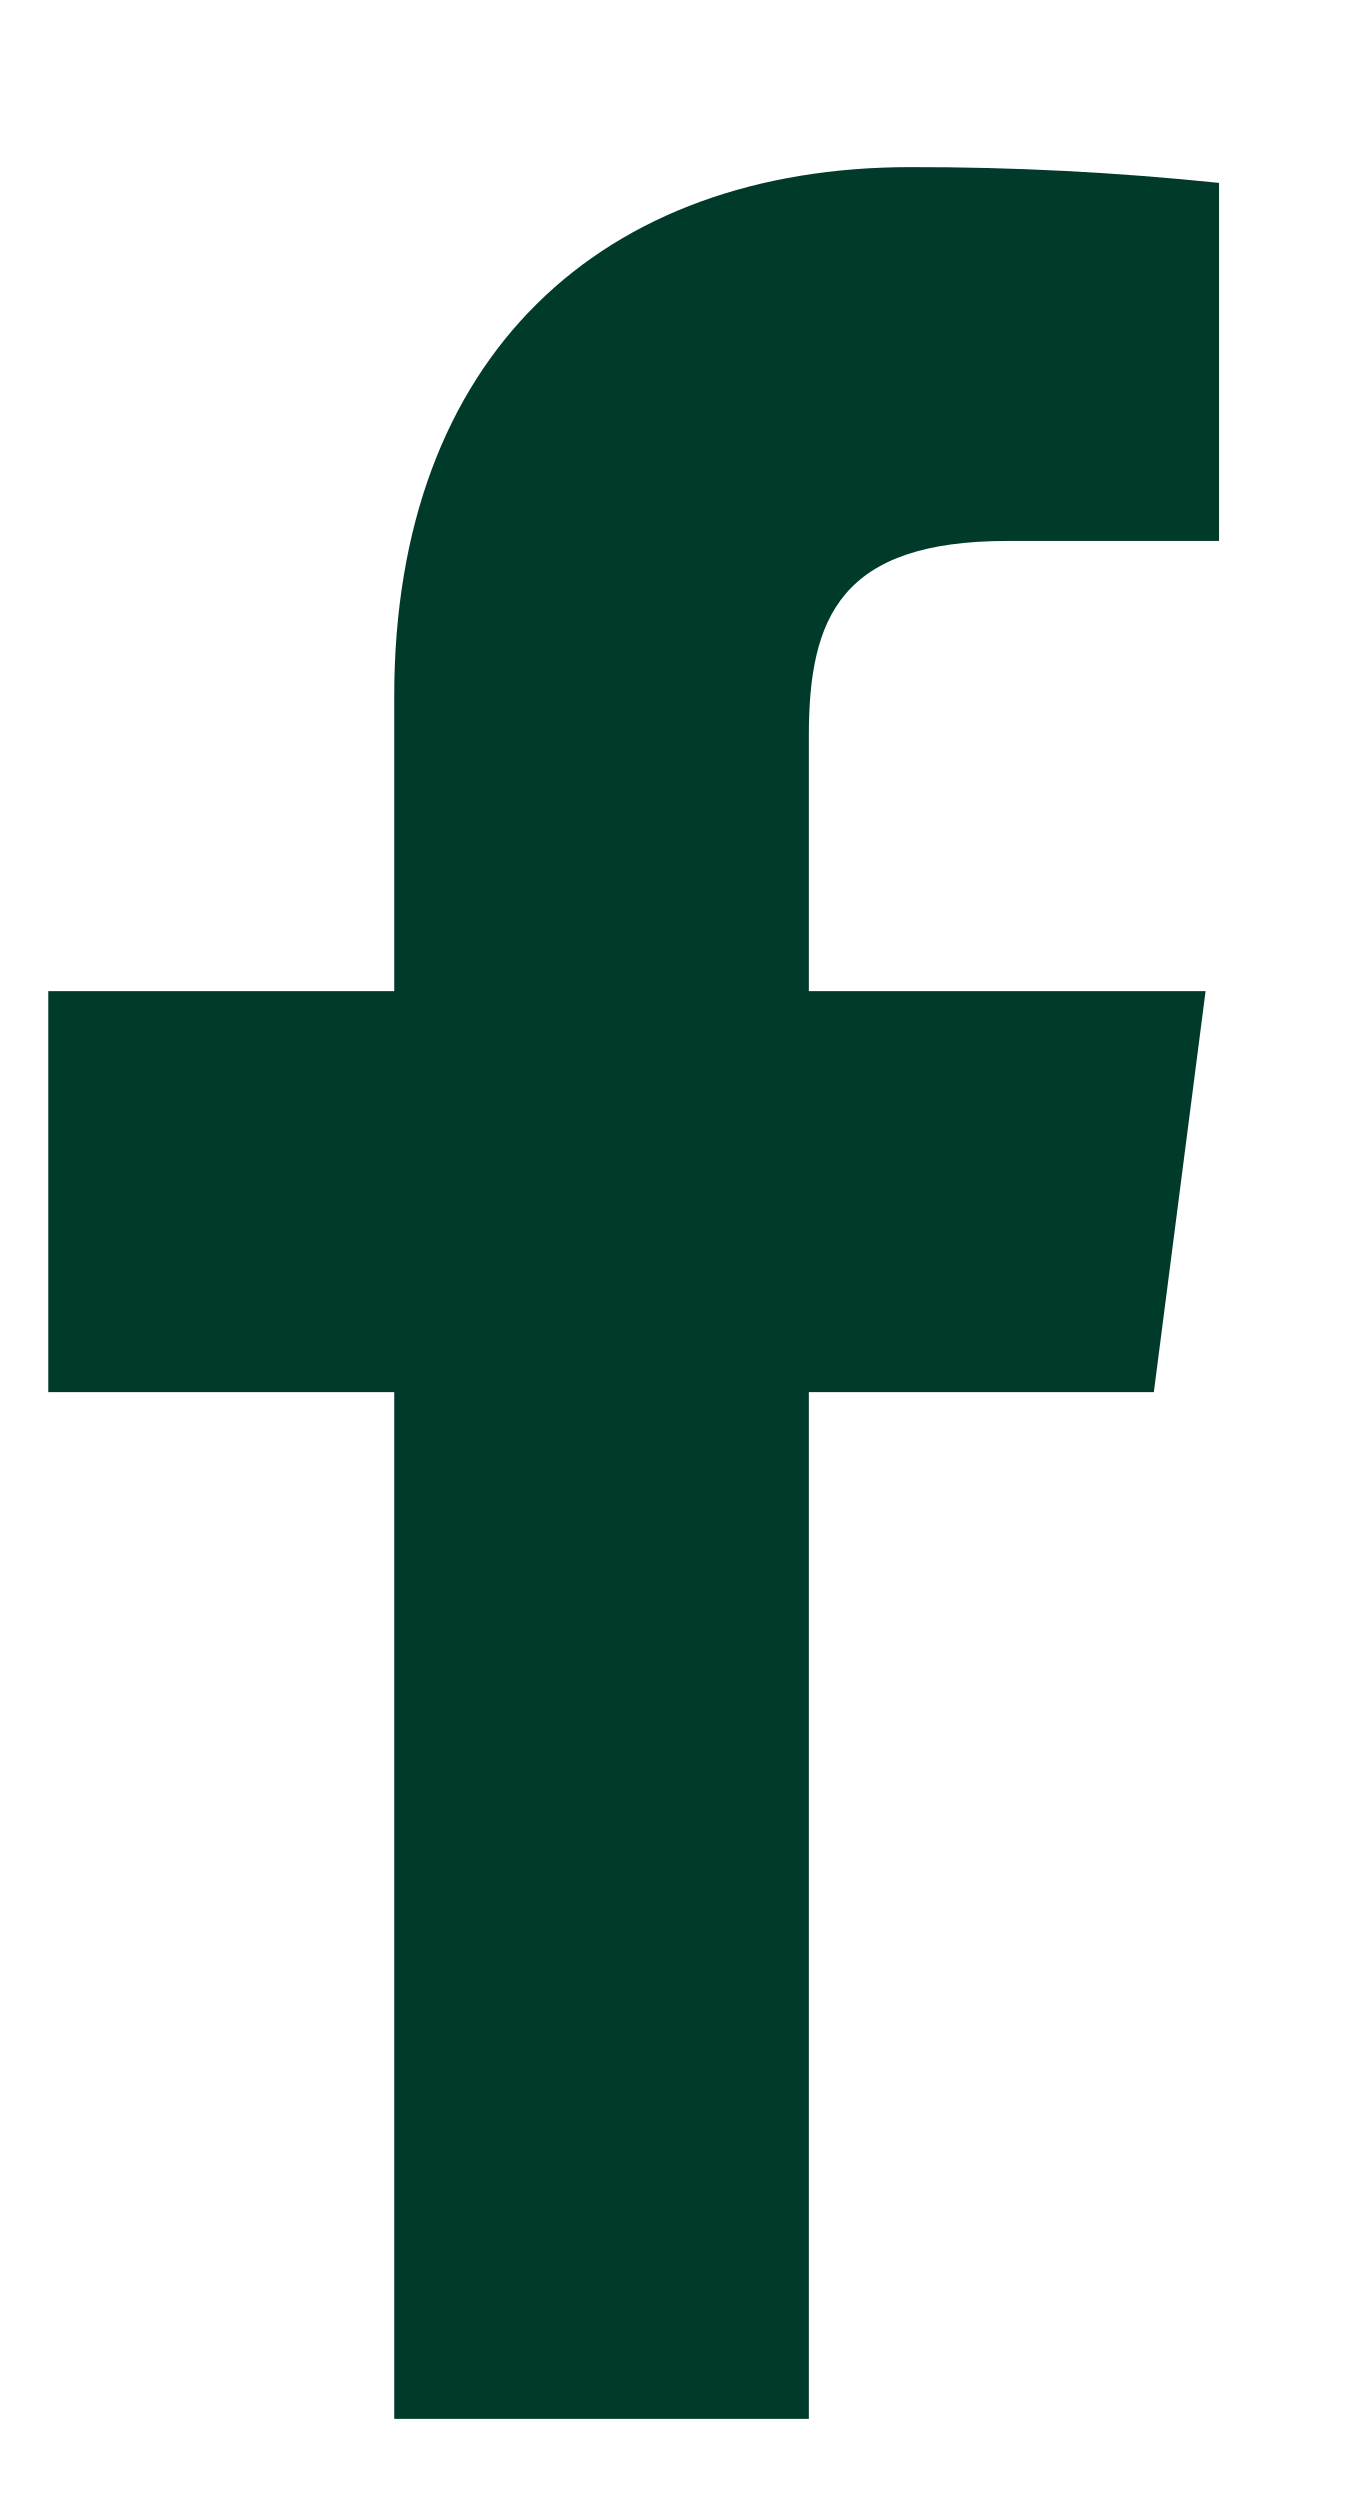
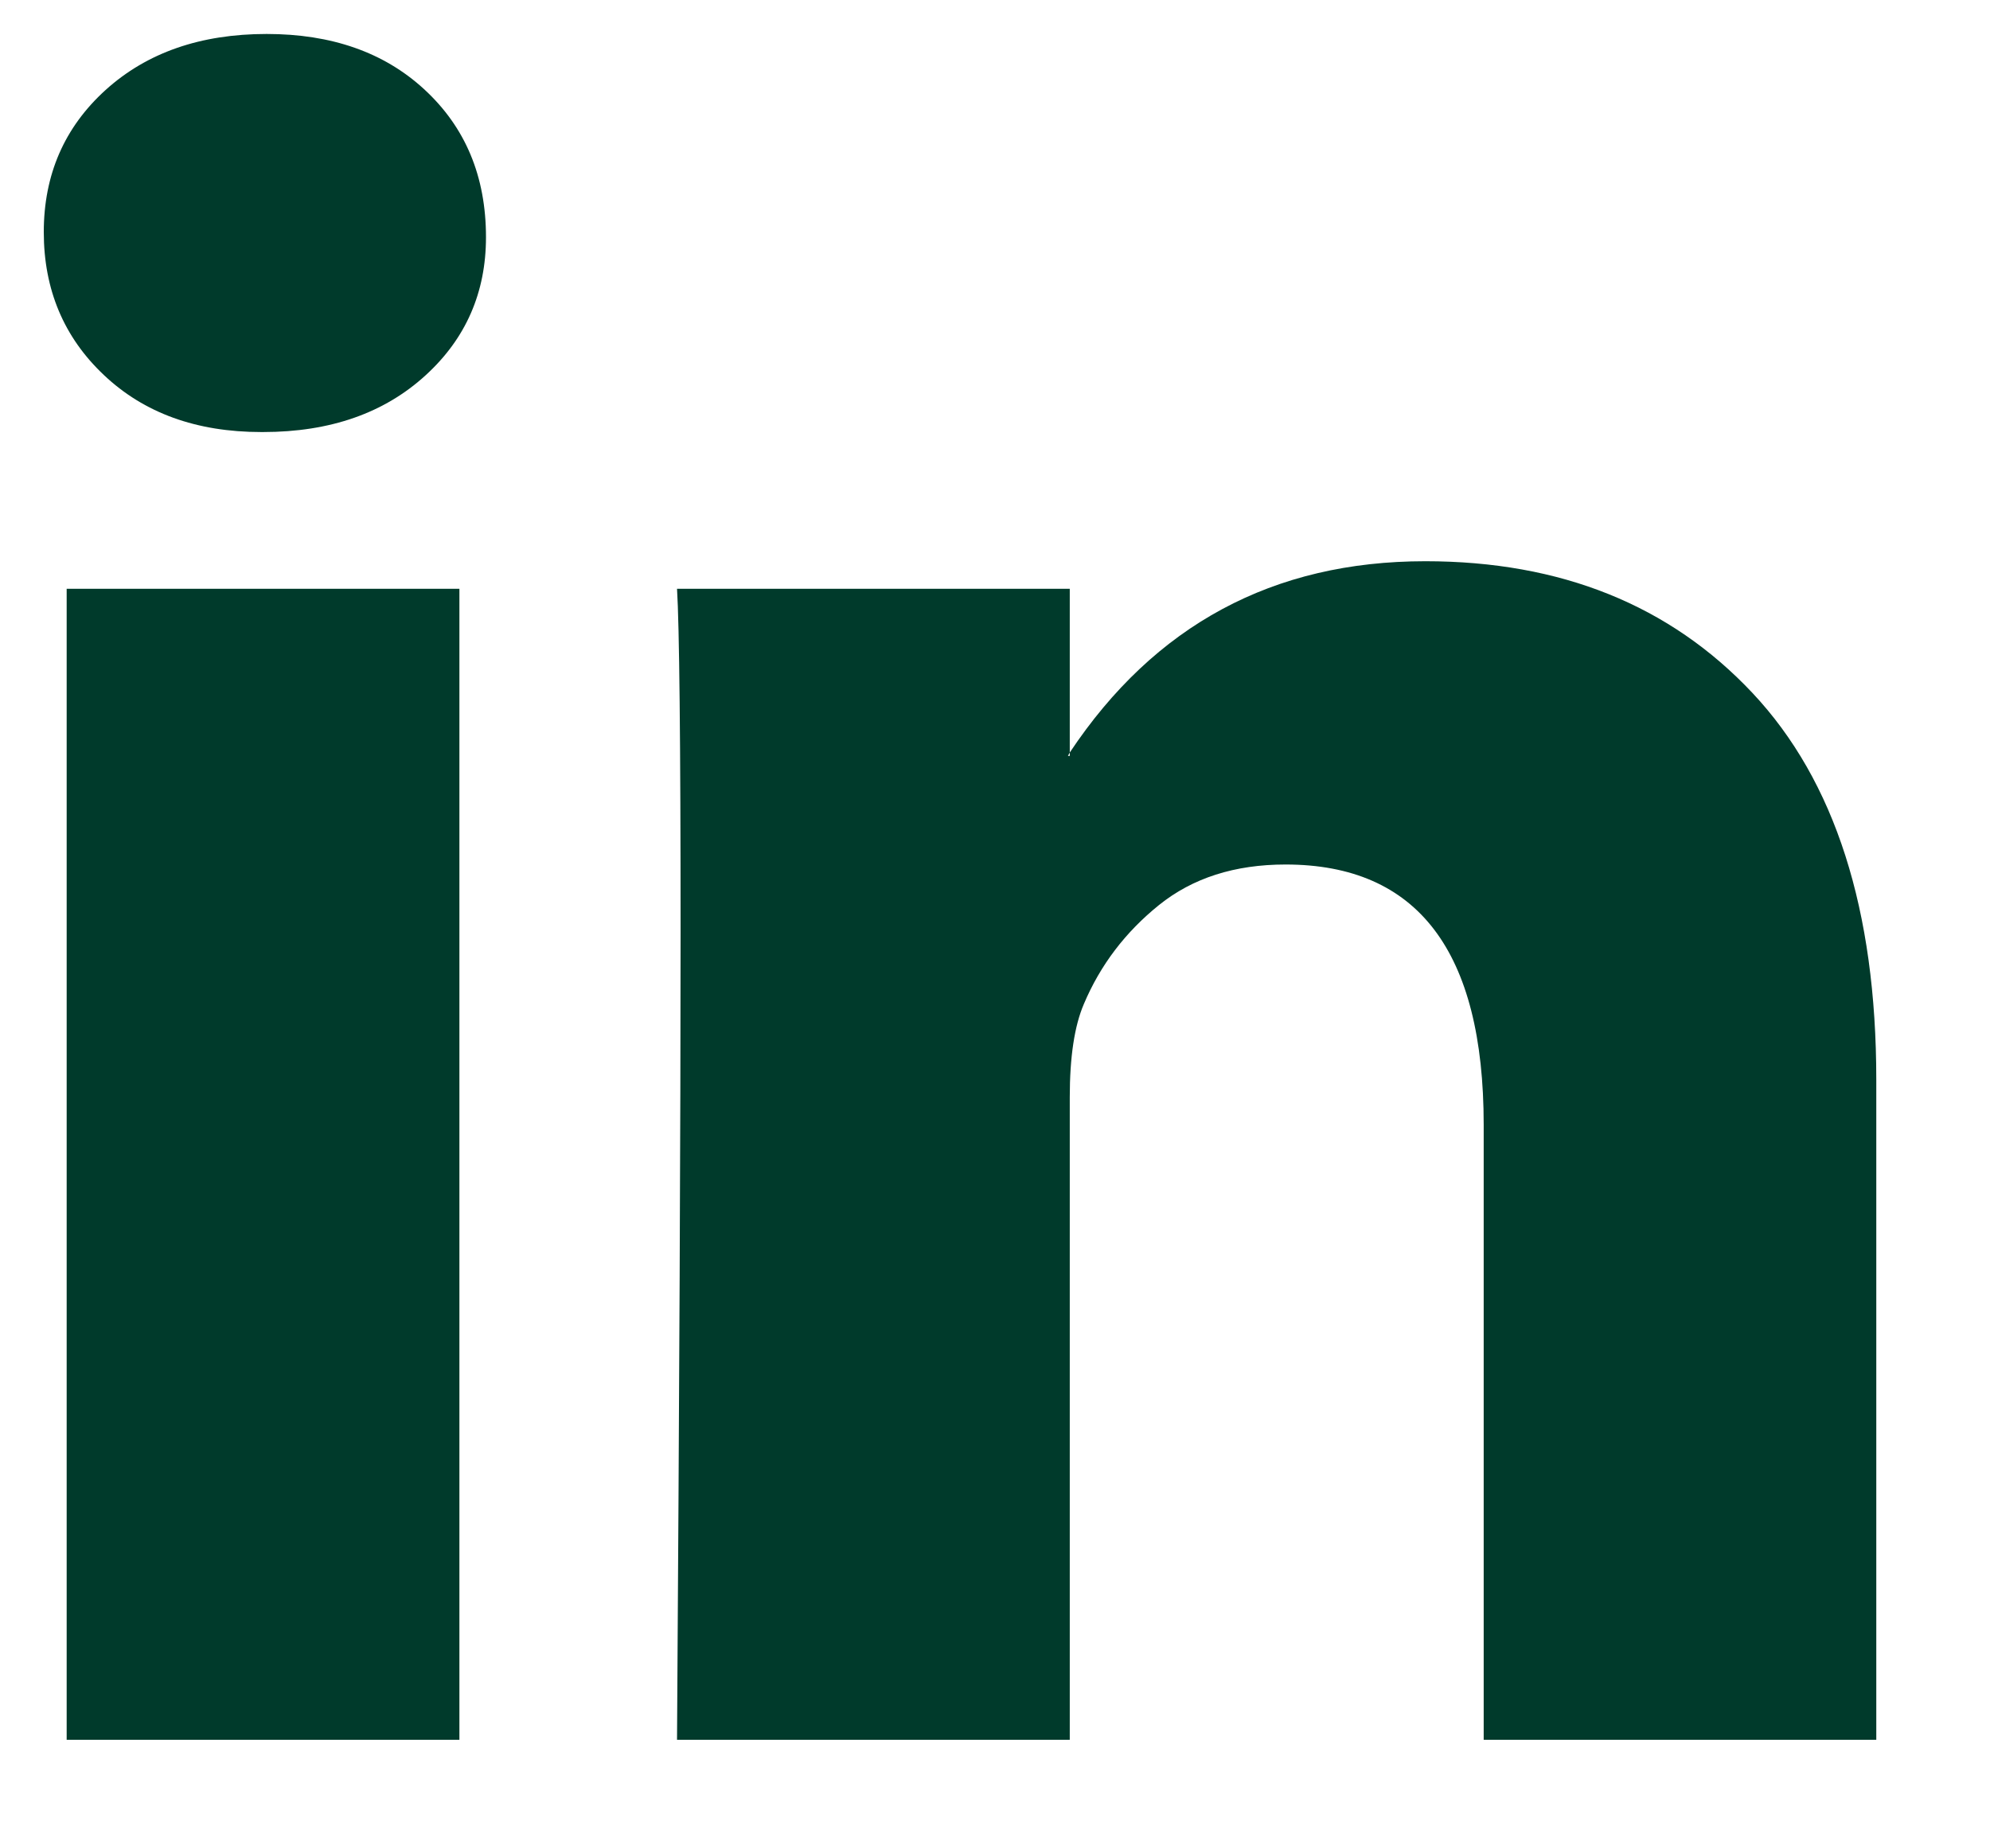
- <svg xmlns="http://www.w3.org/2000/svg" width="7" height="13" viewBox="0 0 7 13" fill="none">
-   <path d="M5.238 2.813H6.339V0.951C5.806 0.896 5.27 0.868 4.734 0.869C3.14 0.869 2.05 1.841 2.05 3.621V5.154H0.251V7.239H2.05V12.578H4.206V7.239H6L6.269 5.154H4.206V3.826C4.206 3.211 4.37 2.813 5.238 2.813Z" fill="#003A2B" />
+ <svg xmlns="http://www.w3.org/2000/svg" width="14" height="13" viewBox="0 0 14 13" fill="none">
+   <path d="M0.308 1.633C0.308 1.229 0.453 0.896 0.743 0.633C1.034 0.37 1.411 0.239 1.876 0.239C2.332 0.239 2.701 0.368 2.983 0.627C3.274 0.894 3.419 1.241 3.419 1.669C3.419 2.057 3.278 2.381 2.996 2.639C2.705 2.906 2.324 3.04 1.851 3.04H1.838C1.382 3.04 1.013 2.906 0.731 2.639C0.449 2.373 0.308 2.037 0.308 1.633ZM0.469 12.242V4.143H3.232V12.242H0.469ZM4.763 12.242H7.526V7.72C7.526 7.437 7.559 7.219 7.625 7.065C7.741 6.79 7.918 6.558 8.154 6.368C8.39 6.178 8.687 6.083 9.044 6.083C9.973 6.083 10.438 6.693 10.438 7.914V12.242H13.2V7.598C13.2 6.402 12.91 5.495 12.329 4.876C11.748 4.258 10.981 3.949 10.027 3.949C8.957 3.949 8.123 4.398 7.526 5.295V5.319H7.513L7.526 5.295V4.143H4.763C4.779 4.402 4.788 5.206 4.788 6.556C4.788 7.906 4.779 9.801 4.763 12.242Z" fill="#003A2B" />
</svg>
